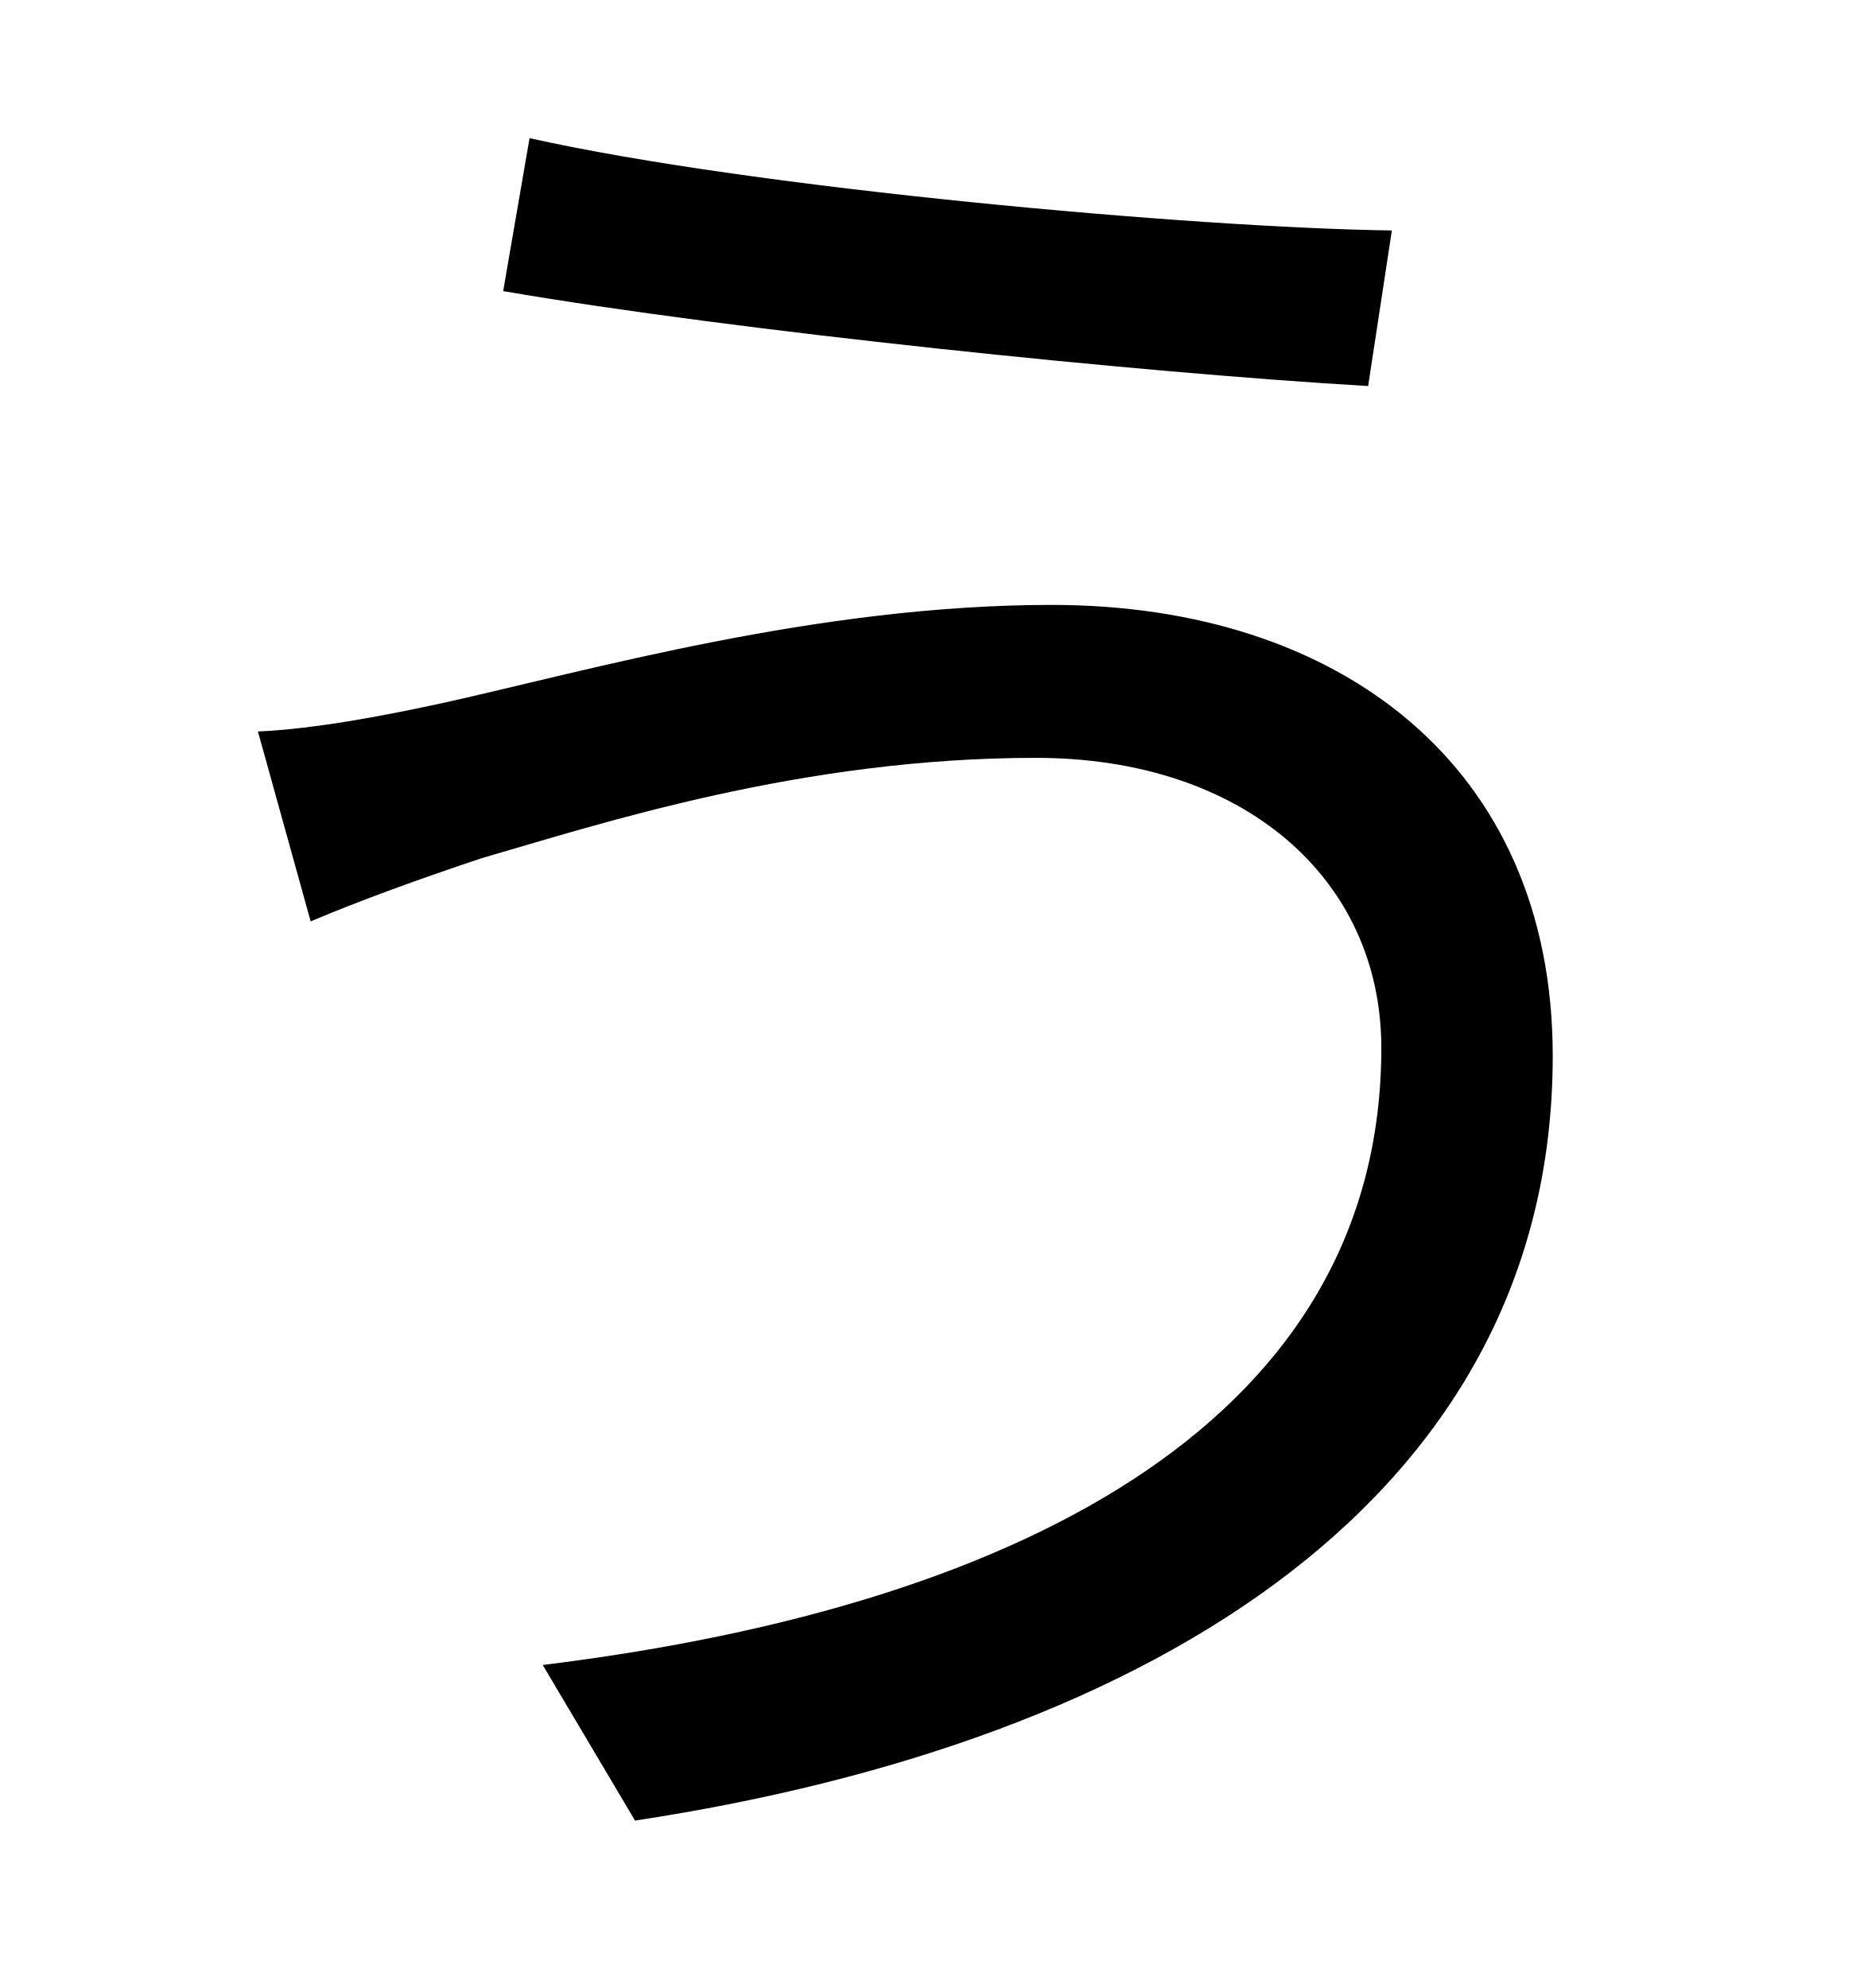
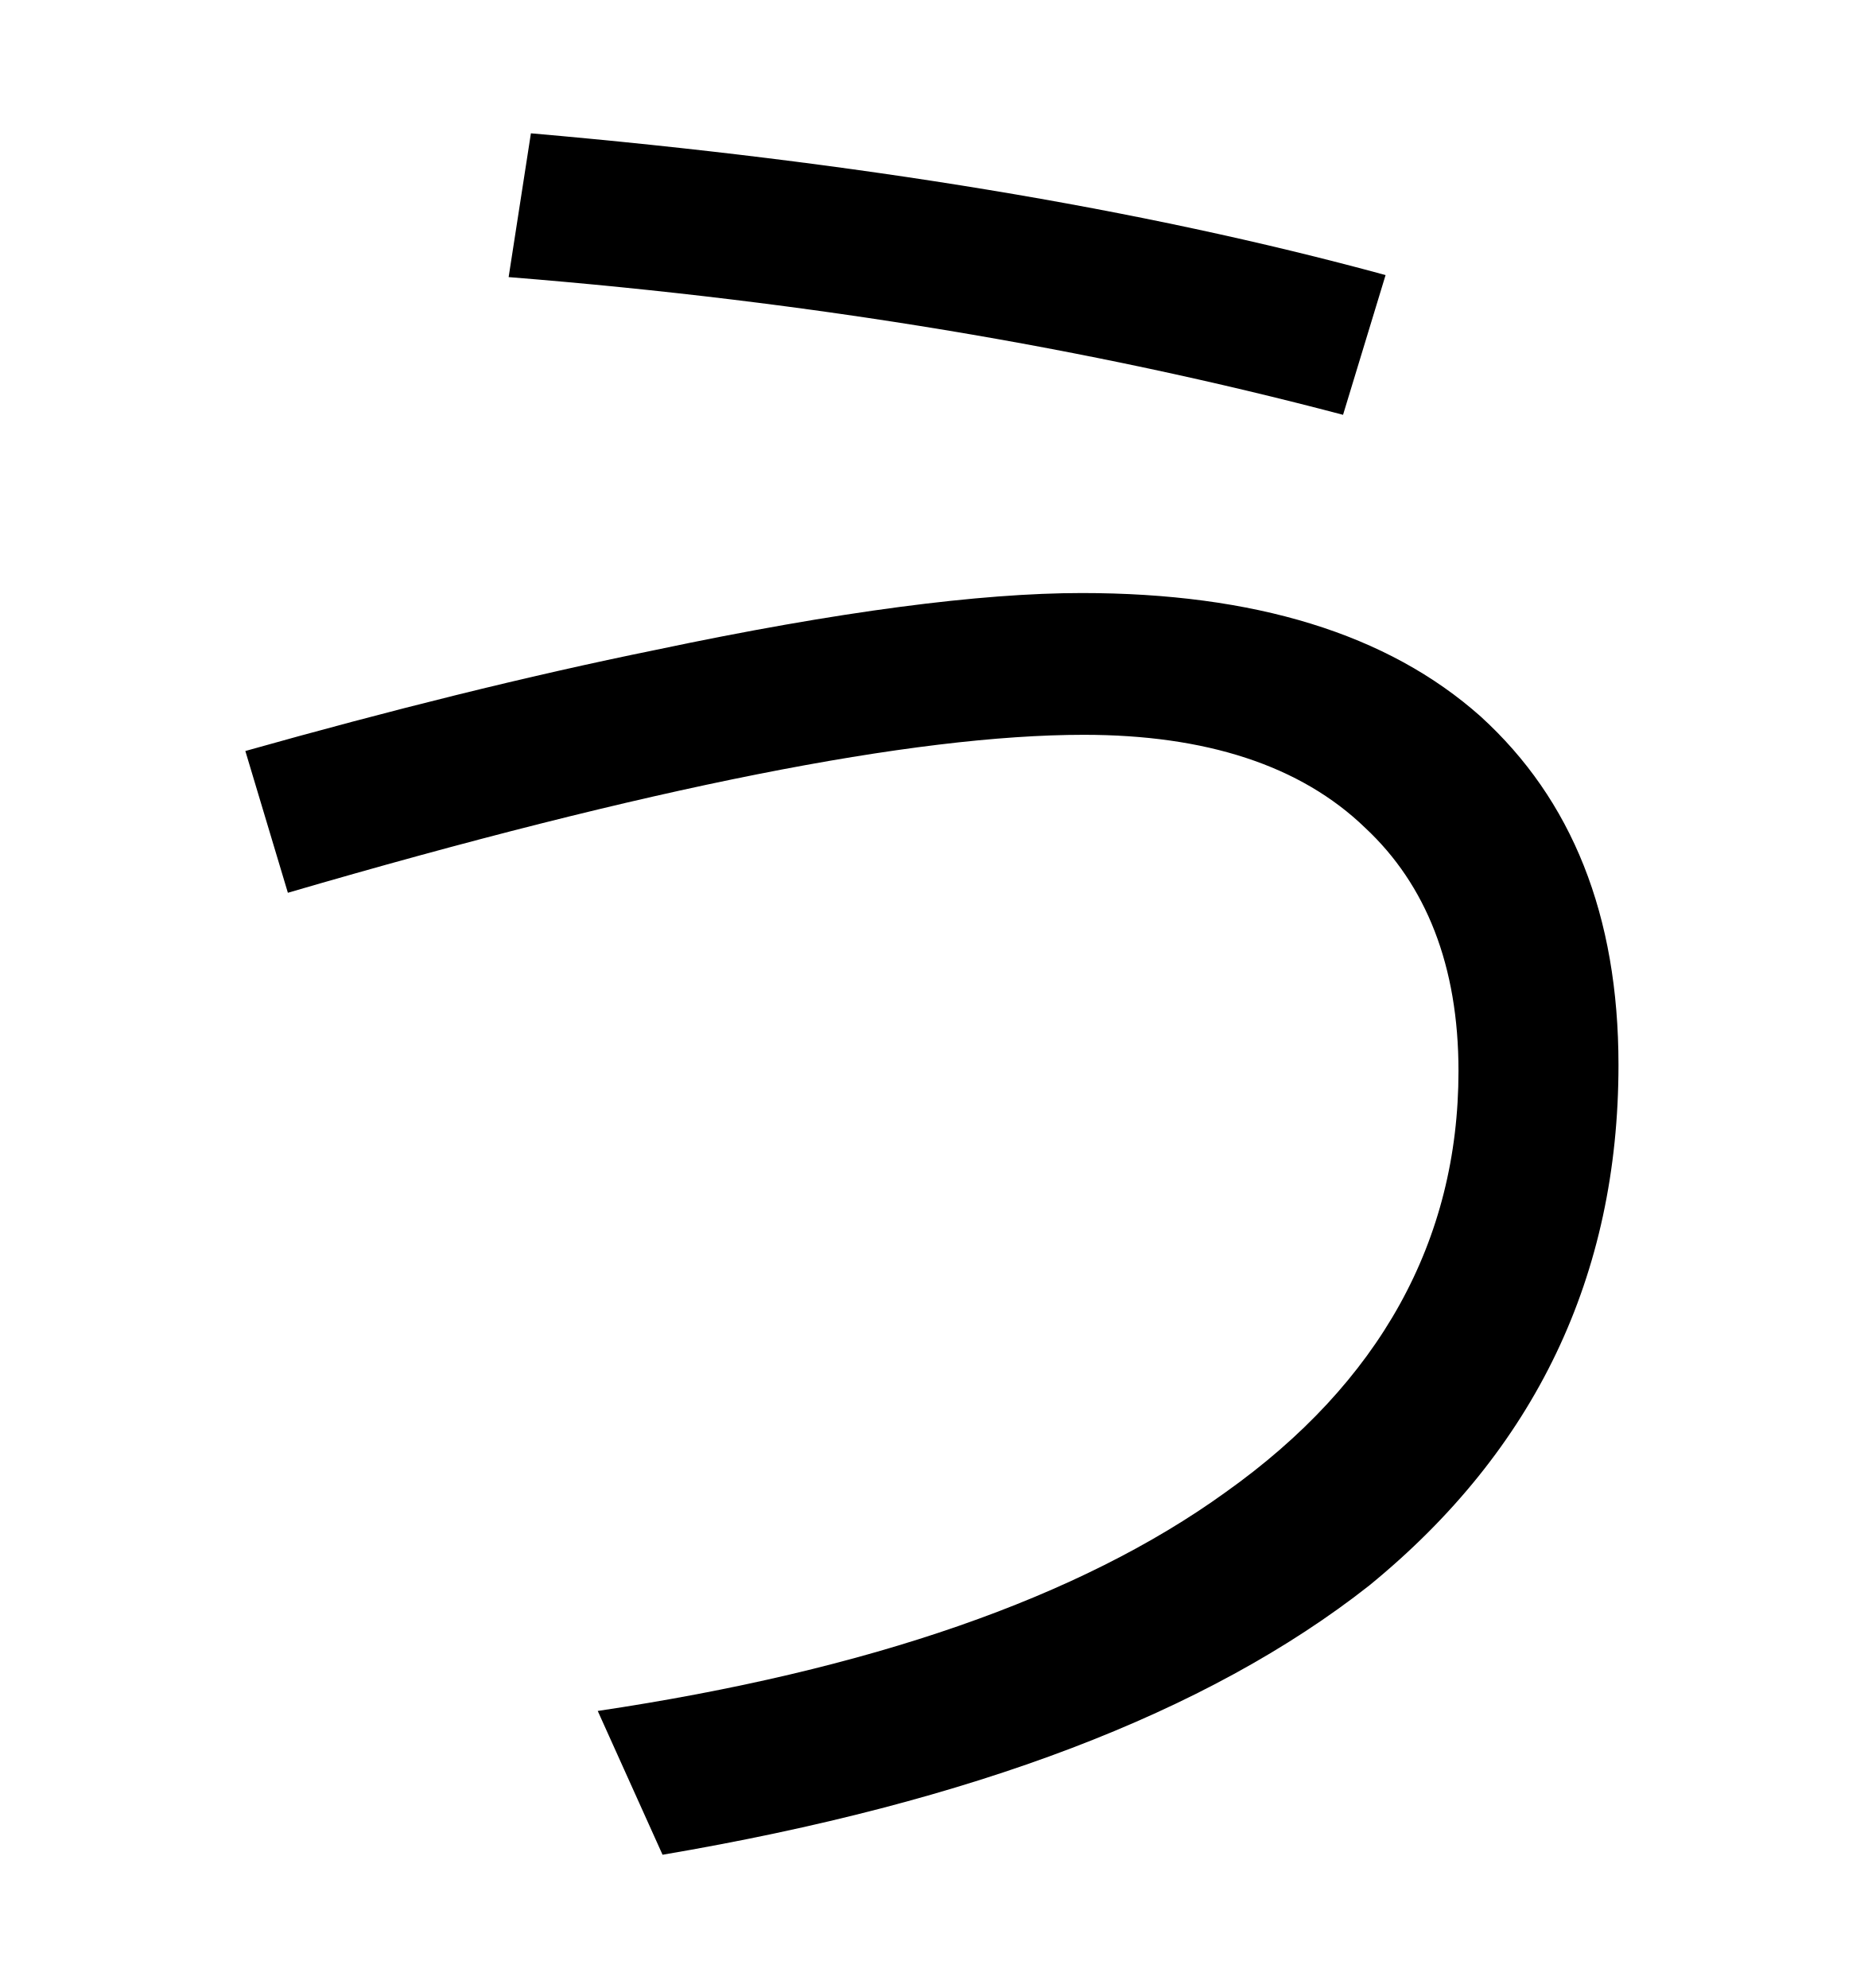
<svg xmlns="http://www.w3.org/2000/svg" width="100%" height="100%" viewBox="0 0 120 128" version="1.1" xml:space="preserve" style="fill-rule:evenodd;clip-rule:evenodd;stroke-linejoin:round;stroke-miterlimit:2;">
-   <g transform="matrix(10.8664,0,0,10.8664,-577.183,-547.668)">
-     <text x="52.662px" y="60.61px" style="font-family:'PingFangSC-Regular', 'PingFang SC', sans-serif;font-size:12px;">う</text>
+   <g transform="matrix(10.8664,0,0,10.8664,-4.93664,110.945)">
+     <path d="M3.6,-9.42L3.468,-8.568C5.268,-8.424 6.912,-8.148 8.412,-7.752L8.664,-8.58C7.212,-8.976 5.52,-9.252 3.6,-9.42ZM6.864,-6.696C6.264,-6.696 5.424,-6.588 4.344,-6.36C3.576,-6.204 2.76,-6 1.908,-5.76L2.16,-4.92C4.296,-5.544 5.868,-5.856 6.876,-5.856C7.596,-5.856 8.16,-5.676 8.544,-5.304C8.904,-4.968 9.096,-4.488 9.096,-3.864C9.096,-2.856 8.628,-2.016 7.716,-1.368C6.852,-0.744 5.604,-0.312 3.996,-0.072L4.38,0.78C6.216,0.468 7.608,-0.06 8.568,-0.816C9.552,-1.62 10.044,-2.652 10.044,-3.9C10.044,-4.788 9.768,-5.472 9.228,-5.964C8.676,-6.456 7.884,-6.696 6.864,-6.696Z" fill="currentColor" />
  </g>
</svg>
